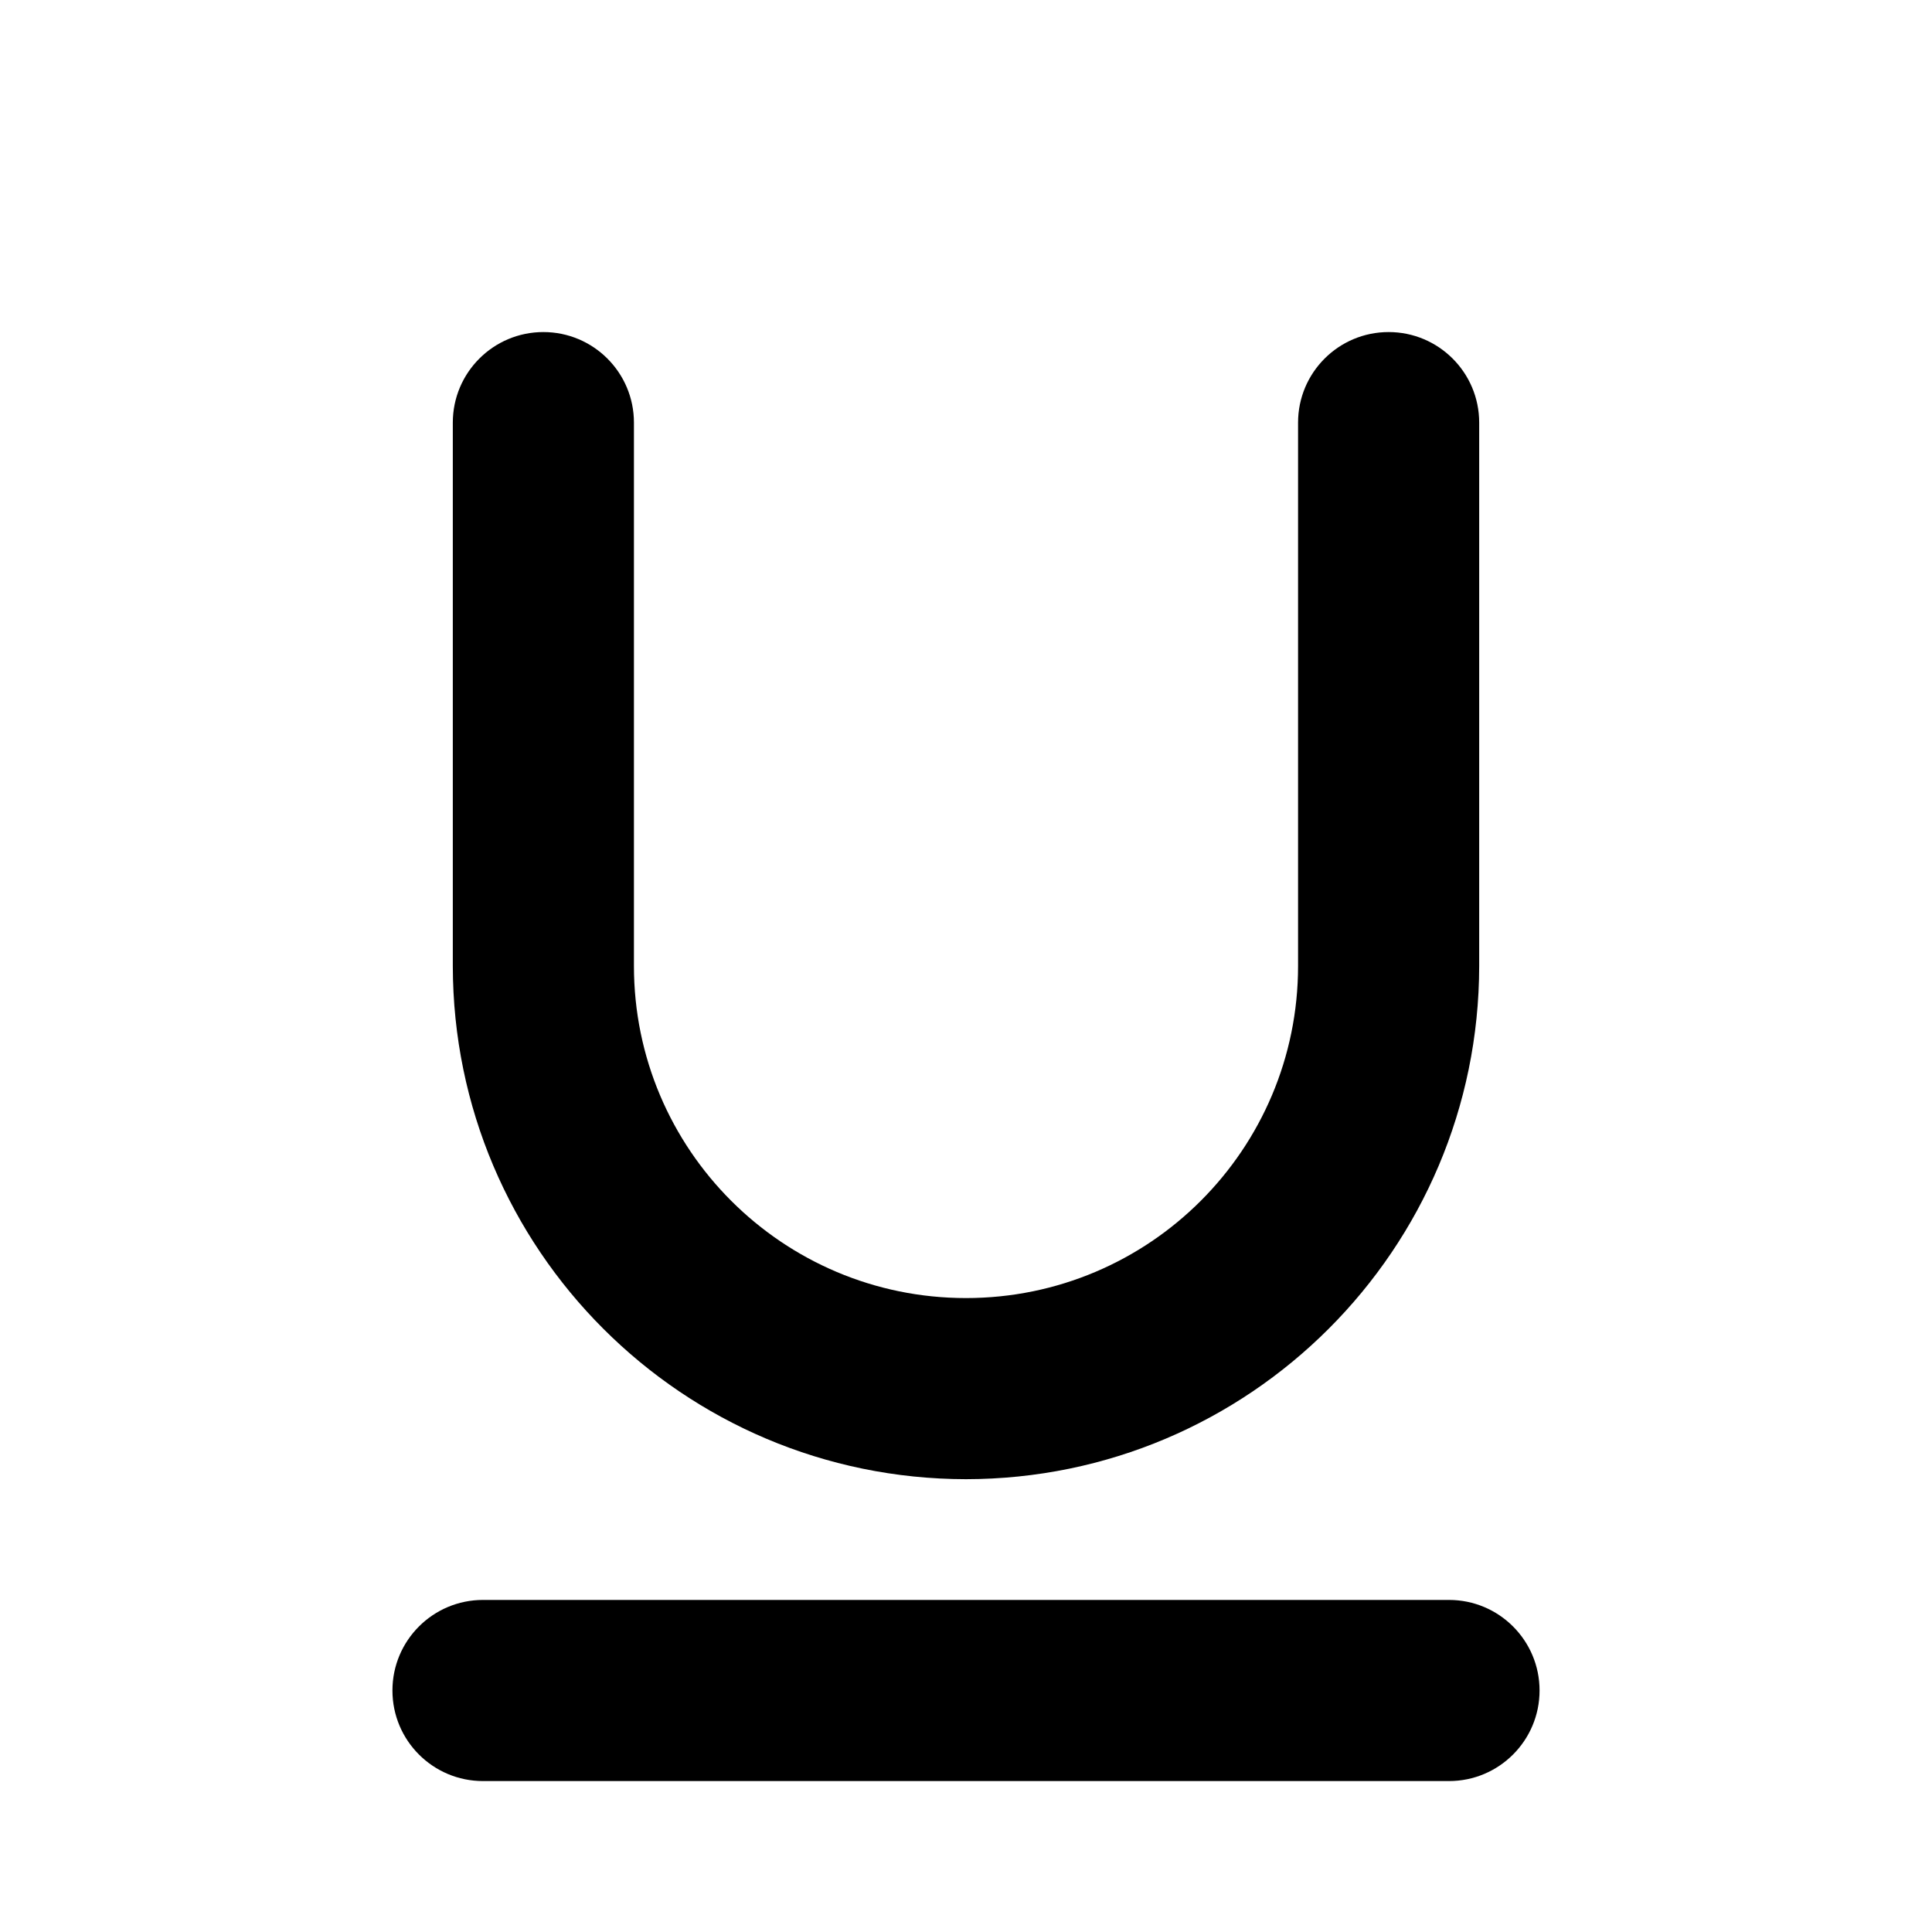
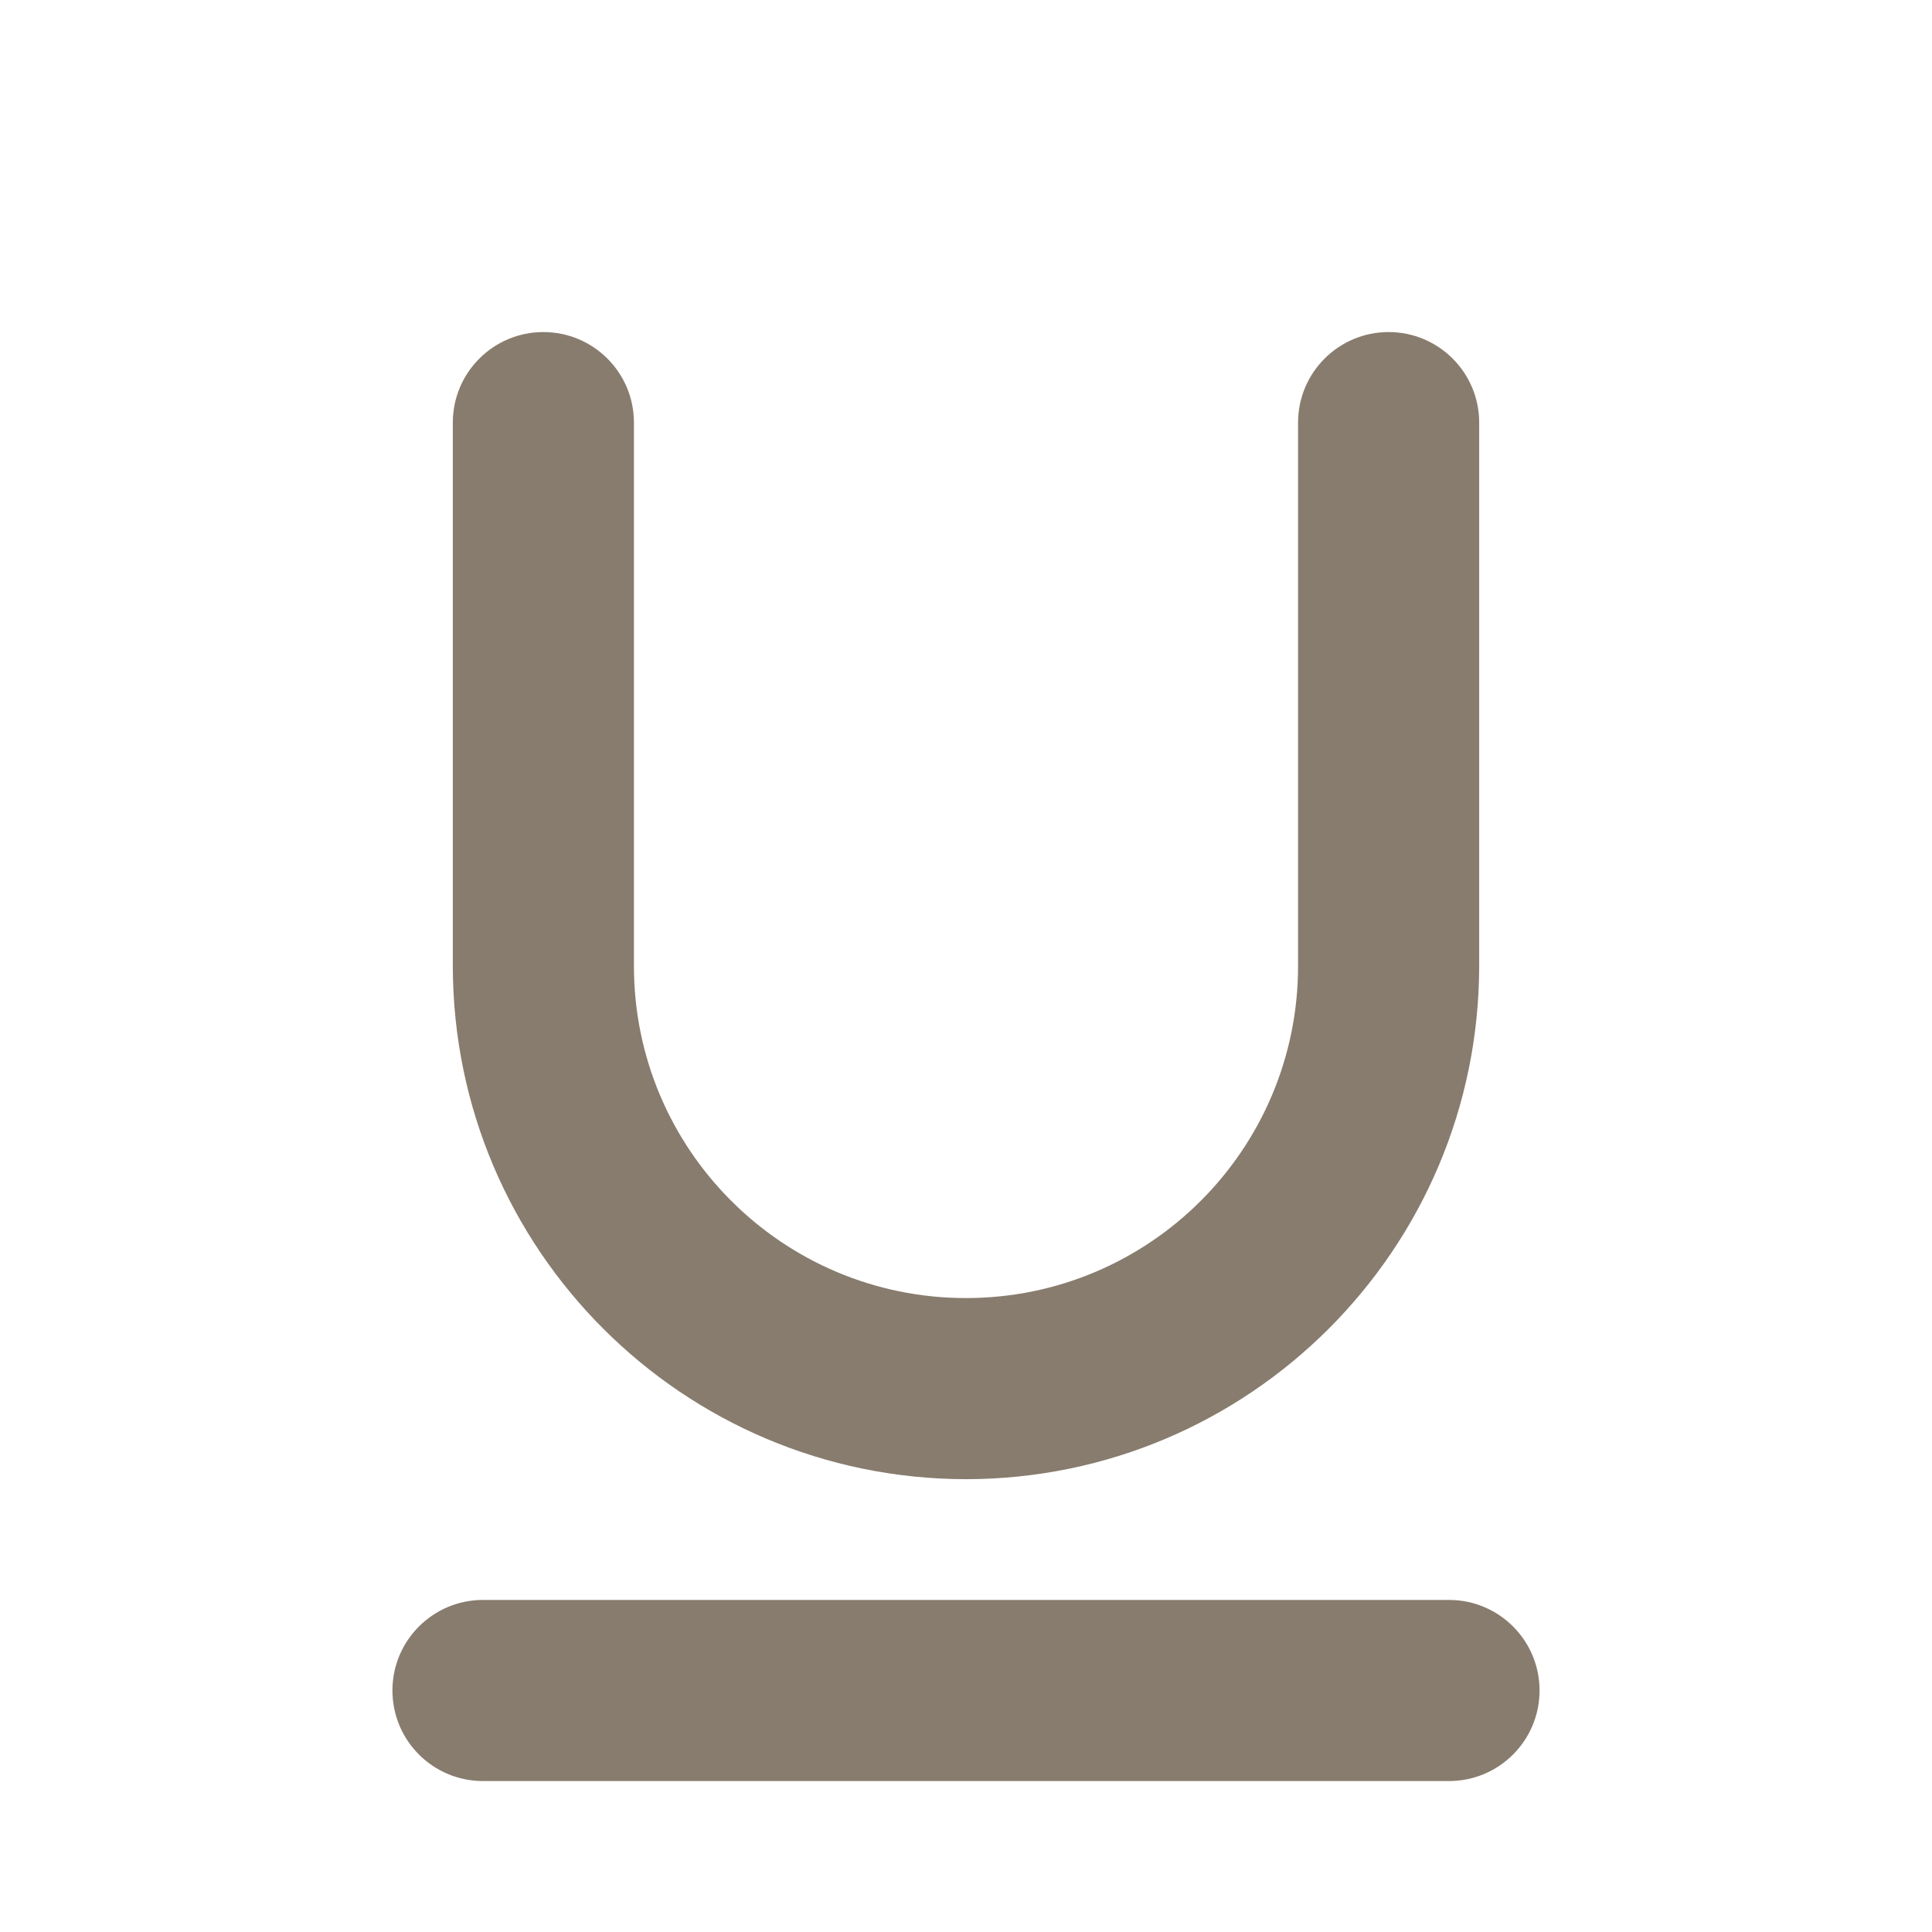
- <svg xmlns="http://www.w3.org/2000/svg" width="32" height="32" fill="#000000" viewBox="0 0 256 256">
+ <svg xmlns="http://www.w3.org/2000/svg" width="32" height="32" fill="#887C6E" viewBox="0 0 256 256">
  <path d="M204,224a12,12,0,0,1-12,12H64a12,12,0,0,1,0-24H192A12,12,0,0,1,204,224Zm-76-28a68.07,68.07,0,0,0,68-68V56a12,12,0,0,0-24,0v72a44,44,0,0,1-88,0V56a12,12,0,0,0-24,0v72A68.07,68.07,0,0,0,128,196Z" />
</svg>
